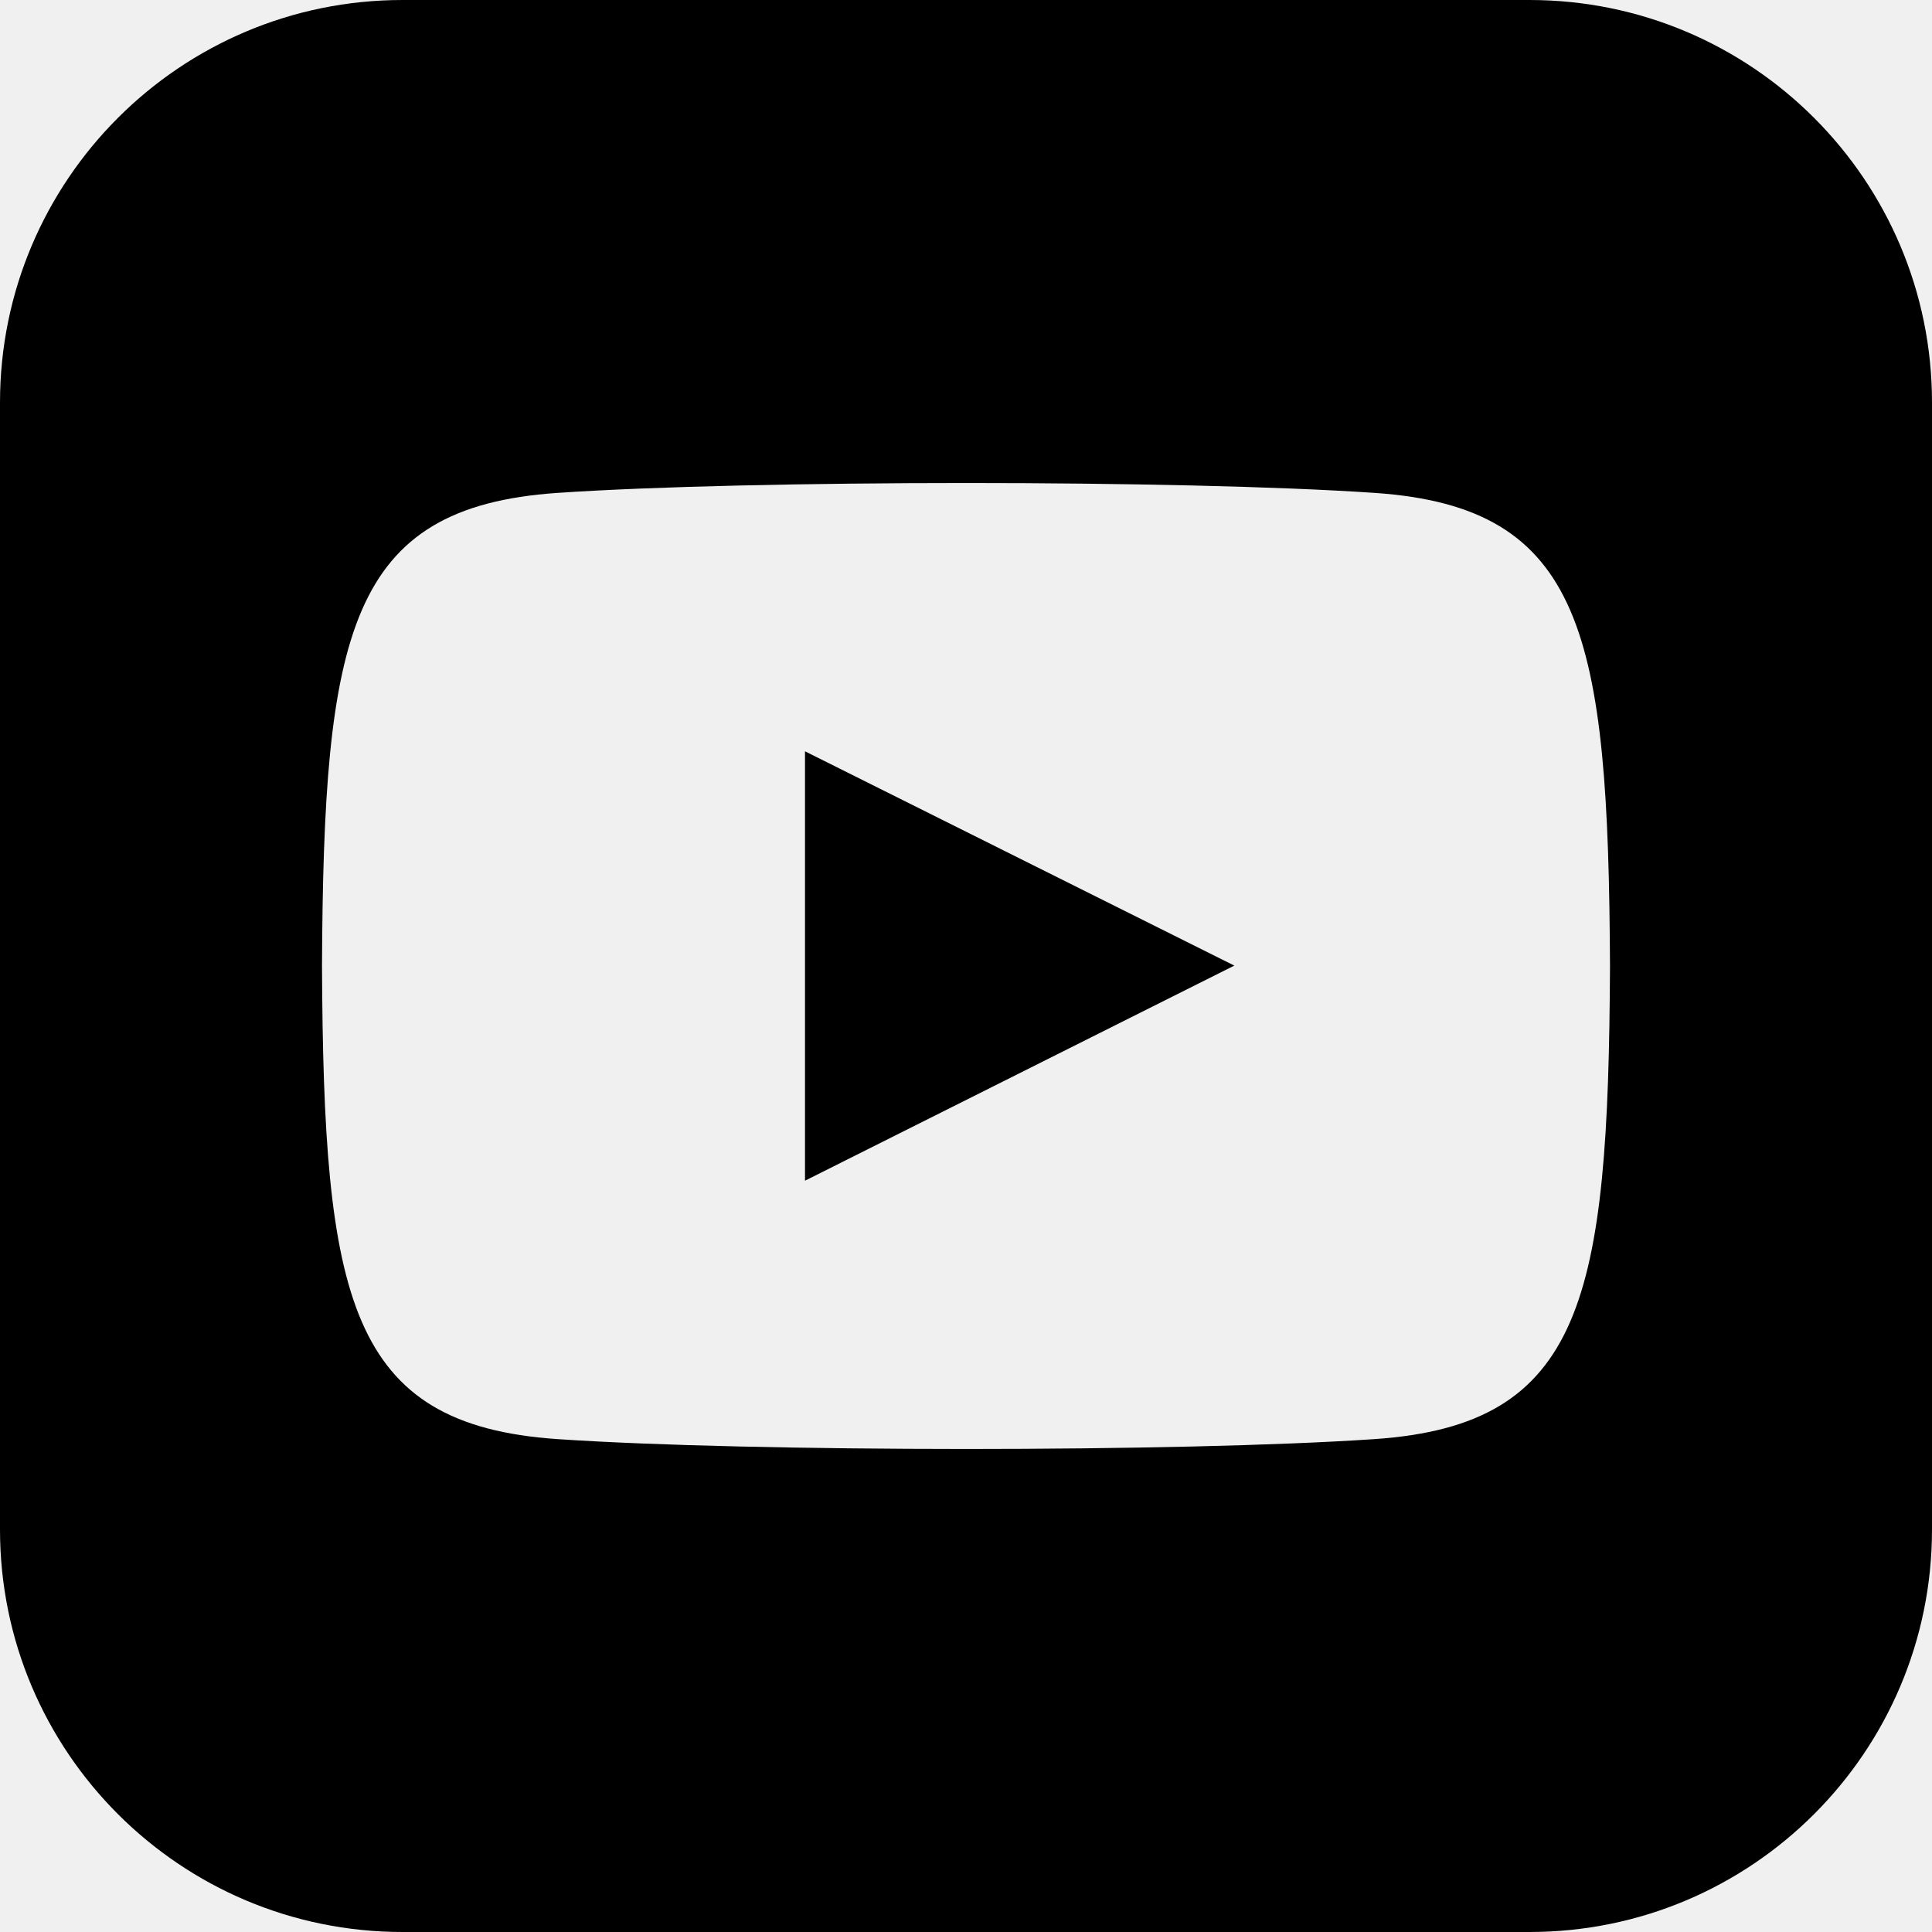
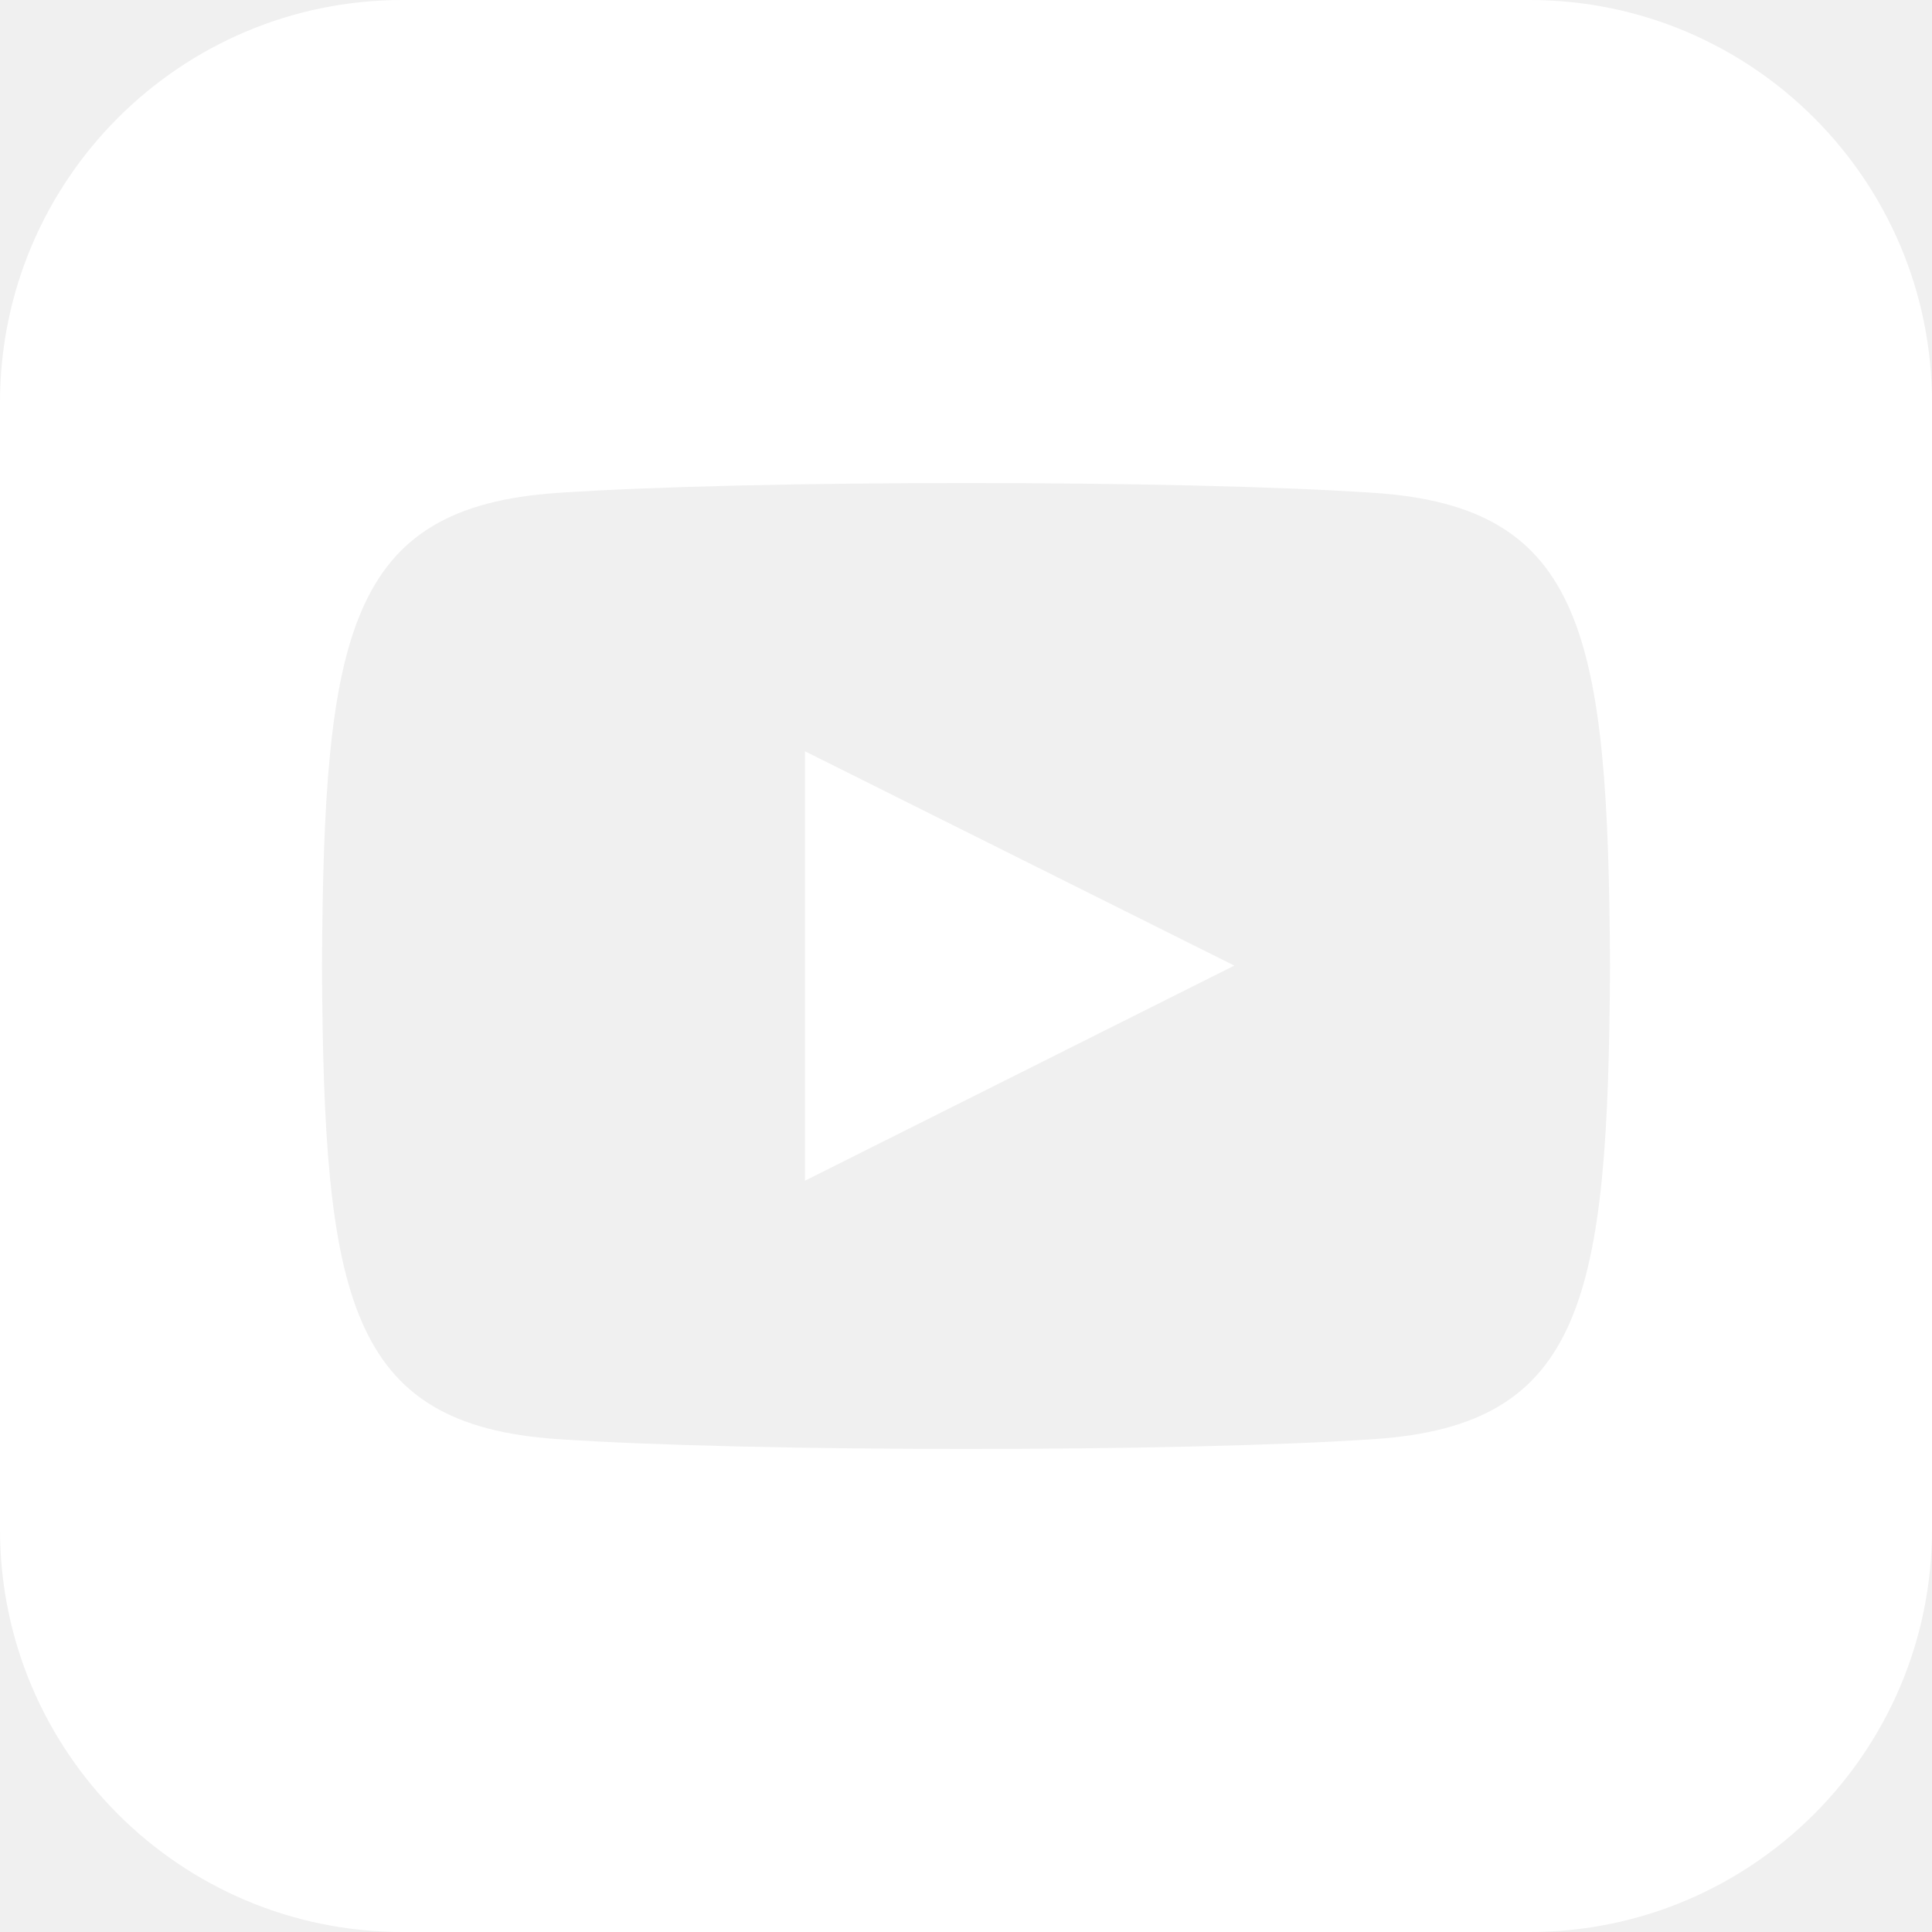
- <svg xmlns="http://www.w3.org/2000/svg" width="24" height="24" viewBox="0 0 24 24">
+ <svg xmlns="http://www.w3.org/2000/svg" fill="white" width="24" height="24" viewBox="0 0 24 24">
  <path d="M10 9.333l5.333 2.662-5.333 2.672v-5.334zm14-4.333v14c0 2.761-2.238 5-5 5h-14c-2.761 0-5-2.239-5-5v-14c0-2.761 2.239-5 5-5h14c2.762 0 5 2.239 5 5zm-4 7c-.02-4.123-.323-5.7-2.923-5.877-2.403-.164-7.754-.163-10.153 0-2.598.177-2.904 1.747-2.924 5.877.02 4.123.323 5.7 2.923 5.877 2.399.163 7.75.164 10.153 0 2.598-.177 2.904-1.747 2.924-5.877z" />
</svg>
